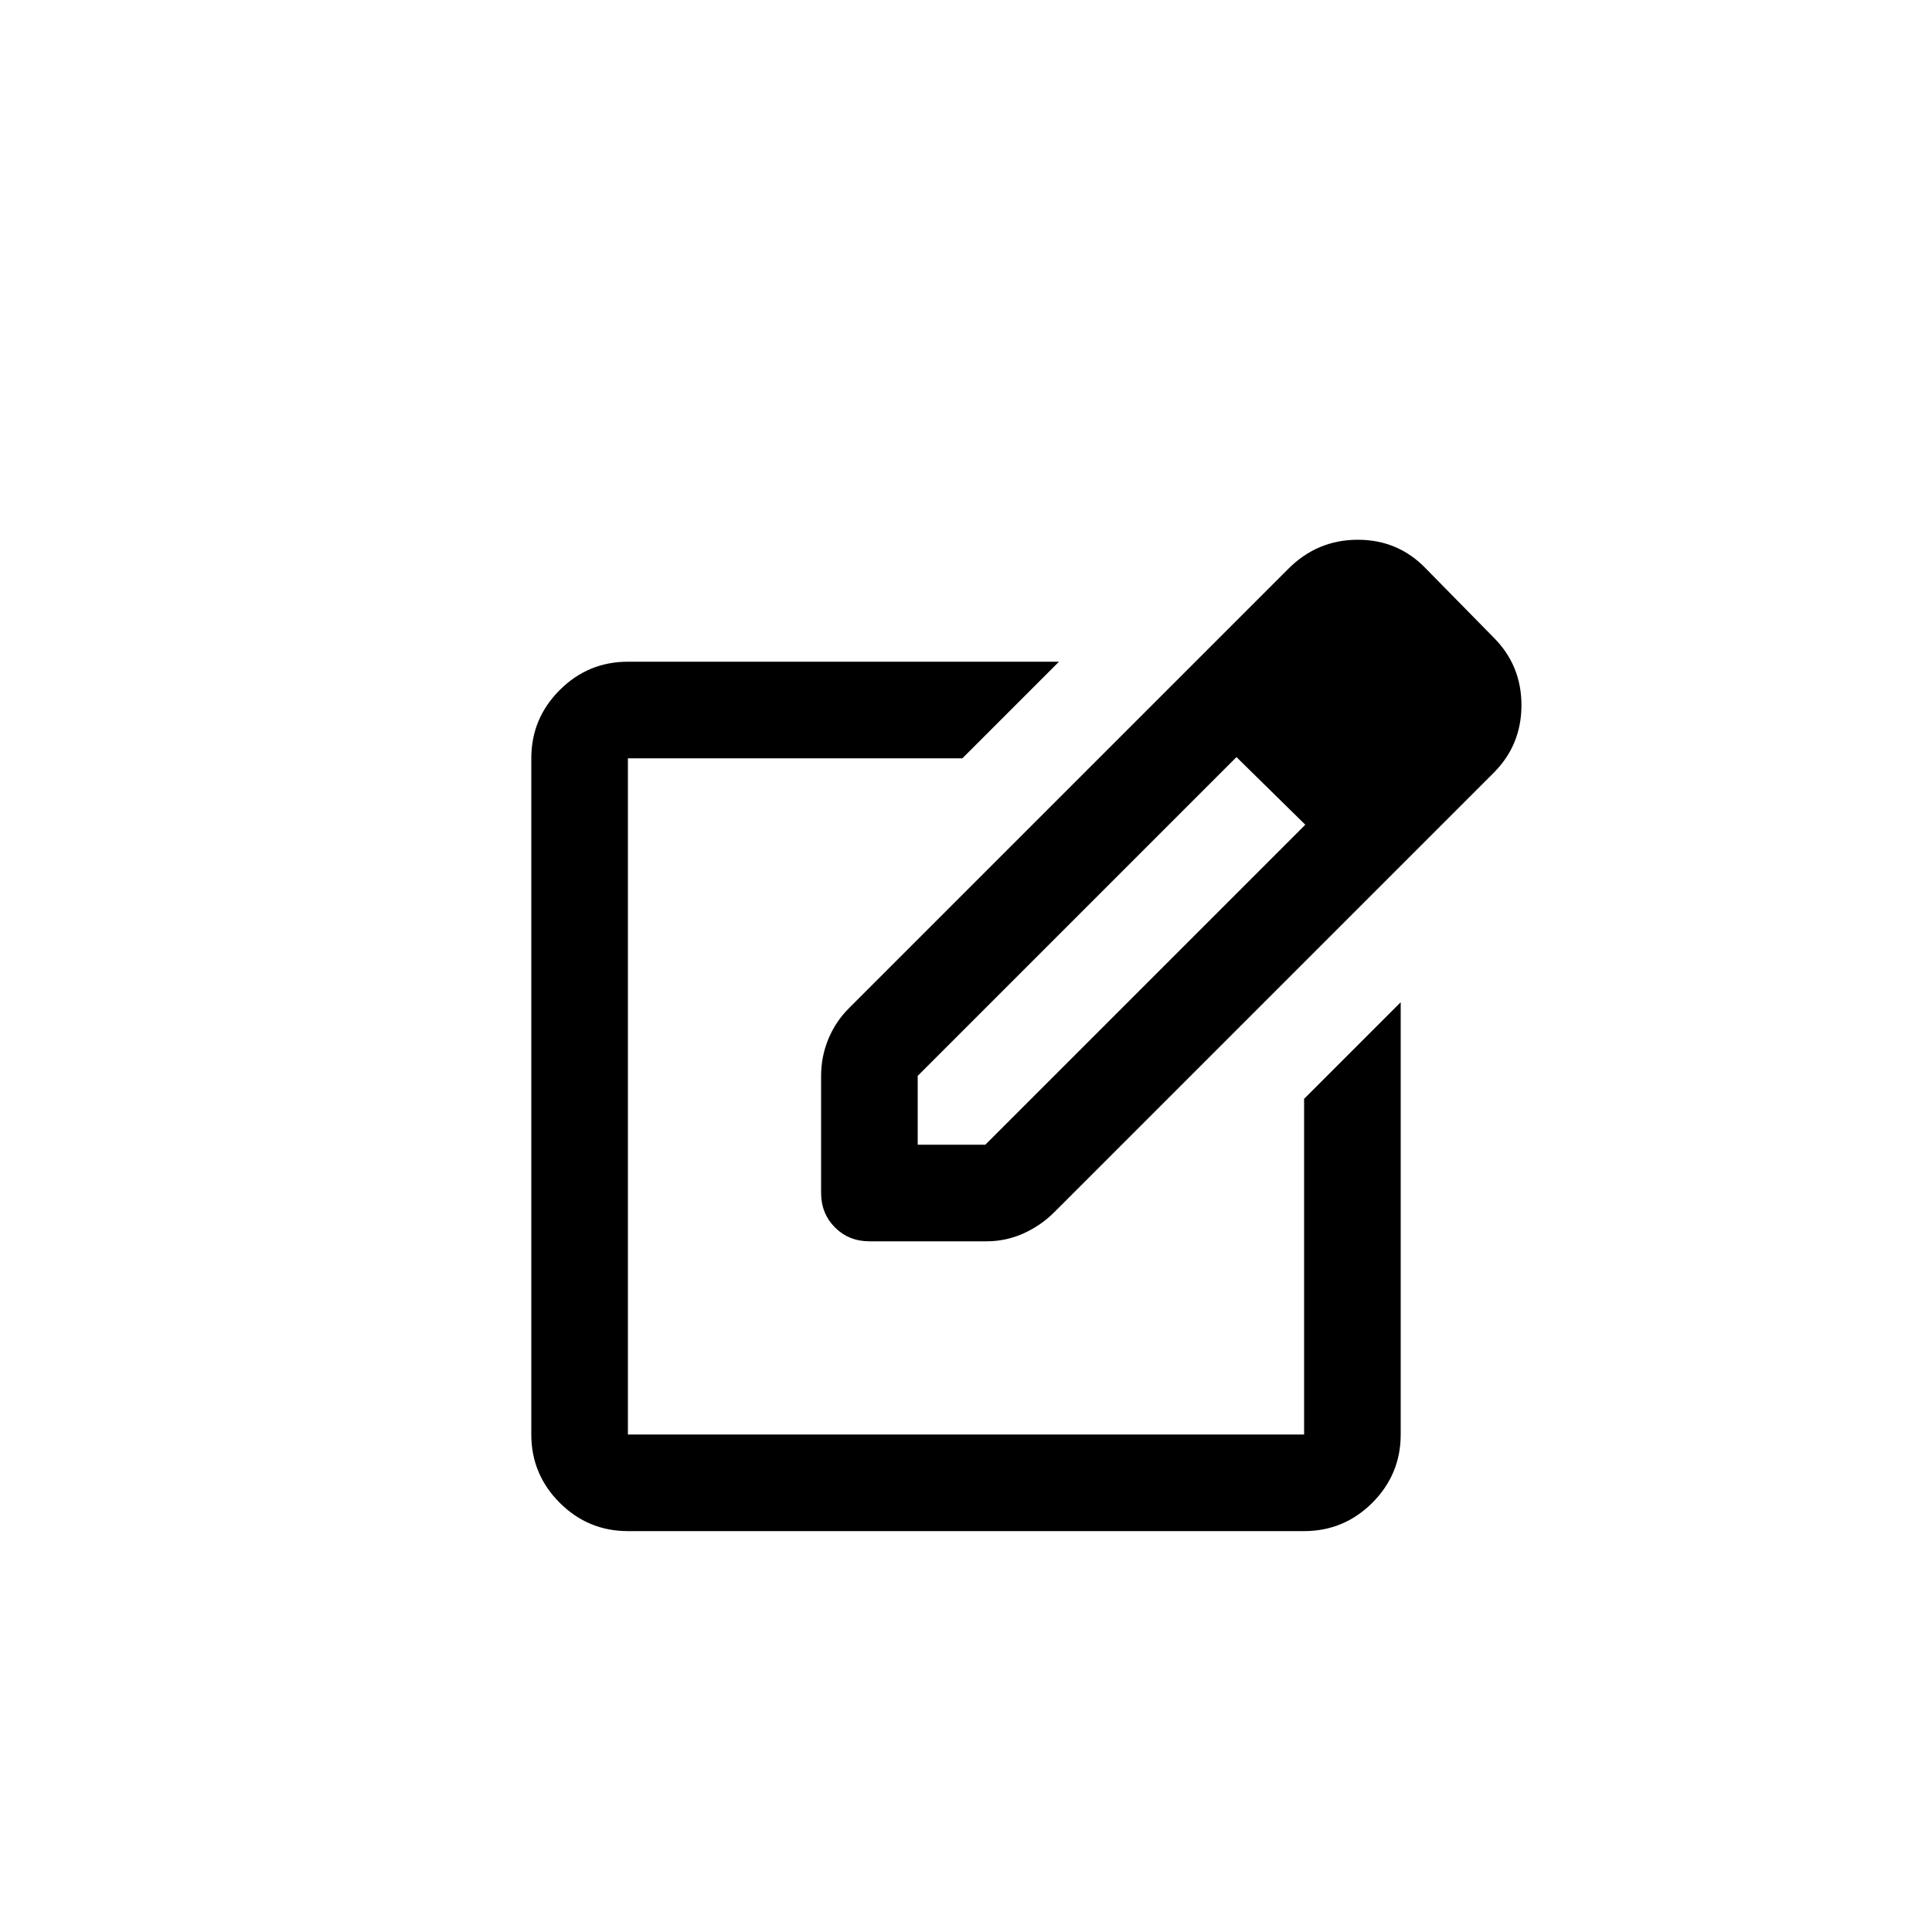
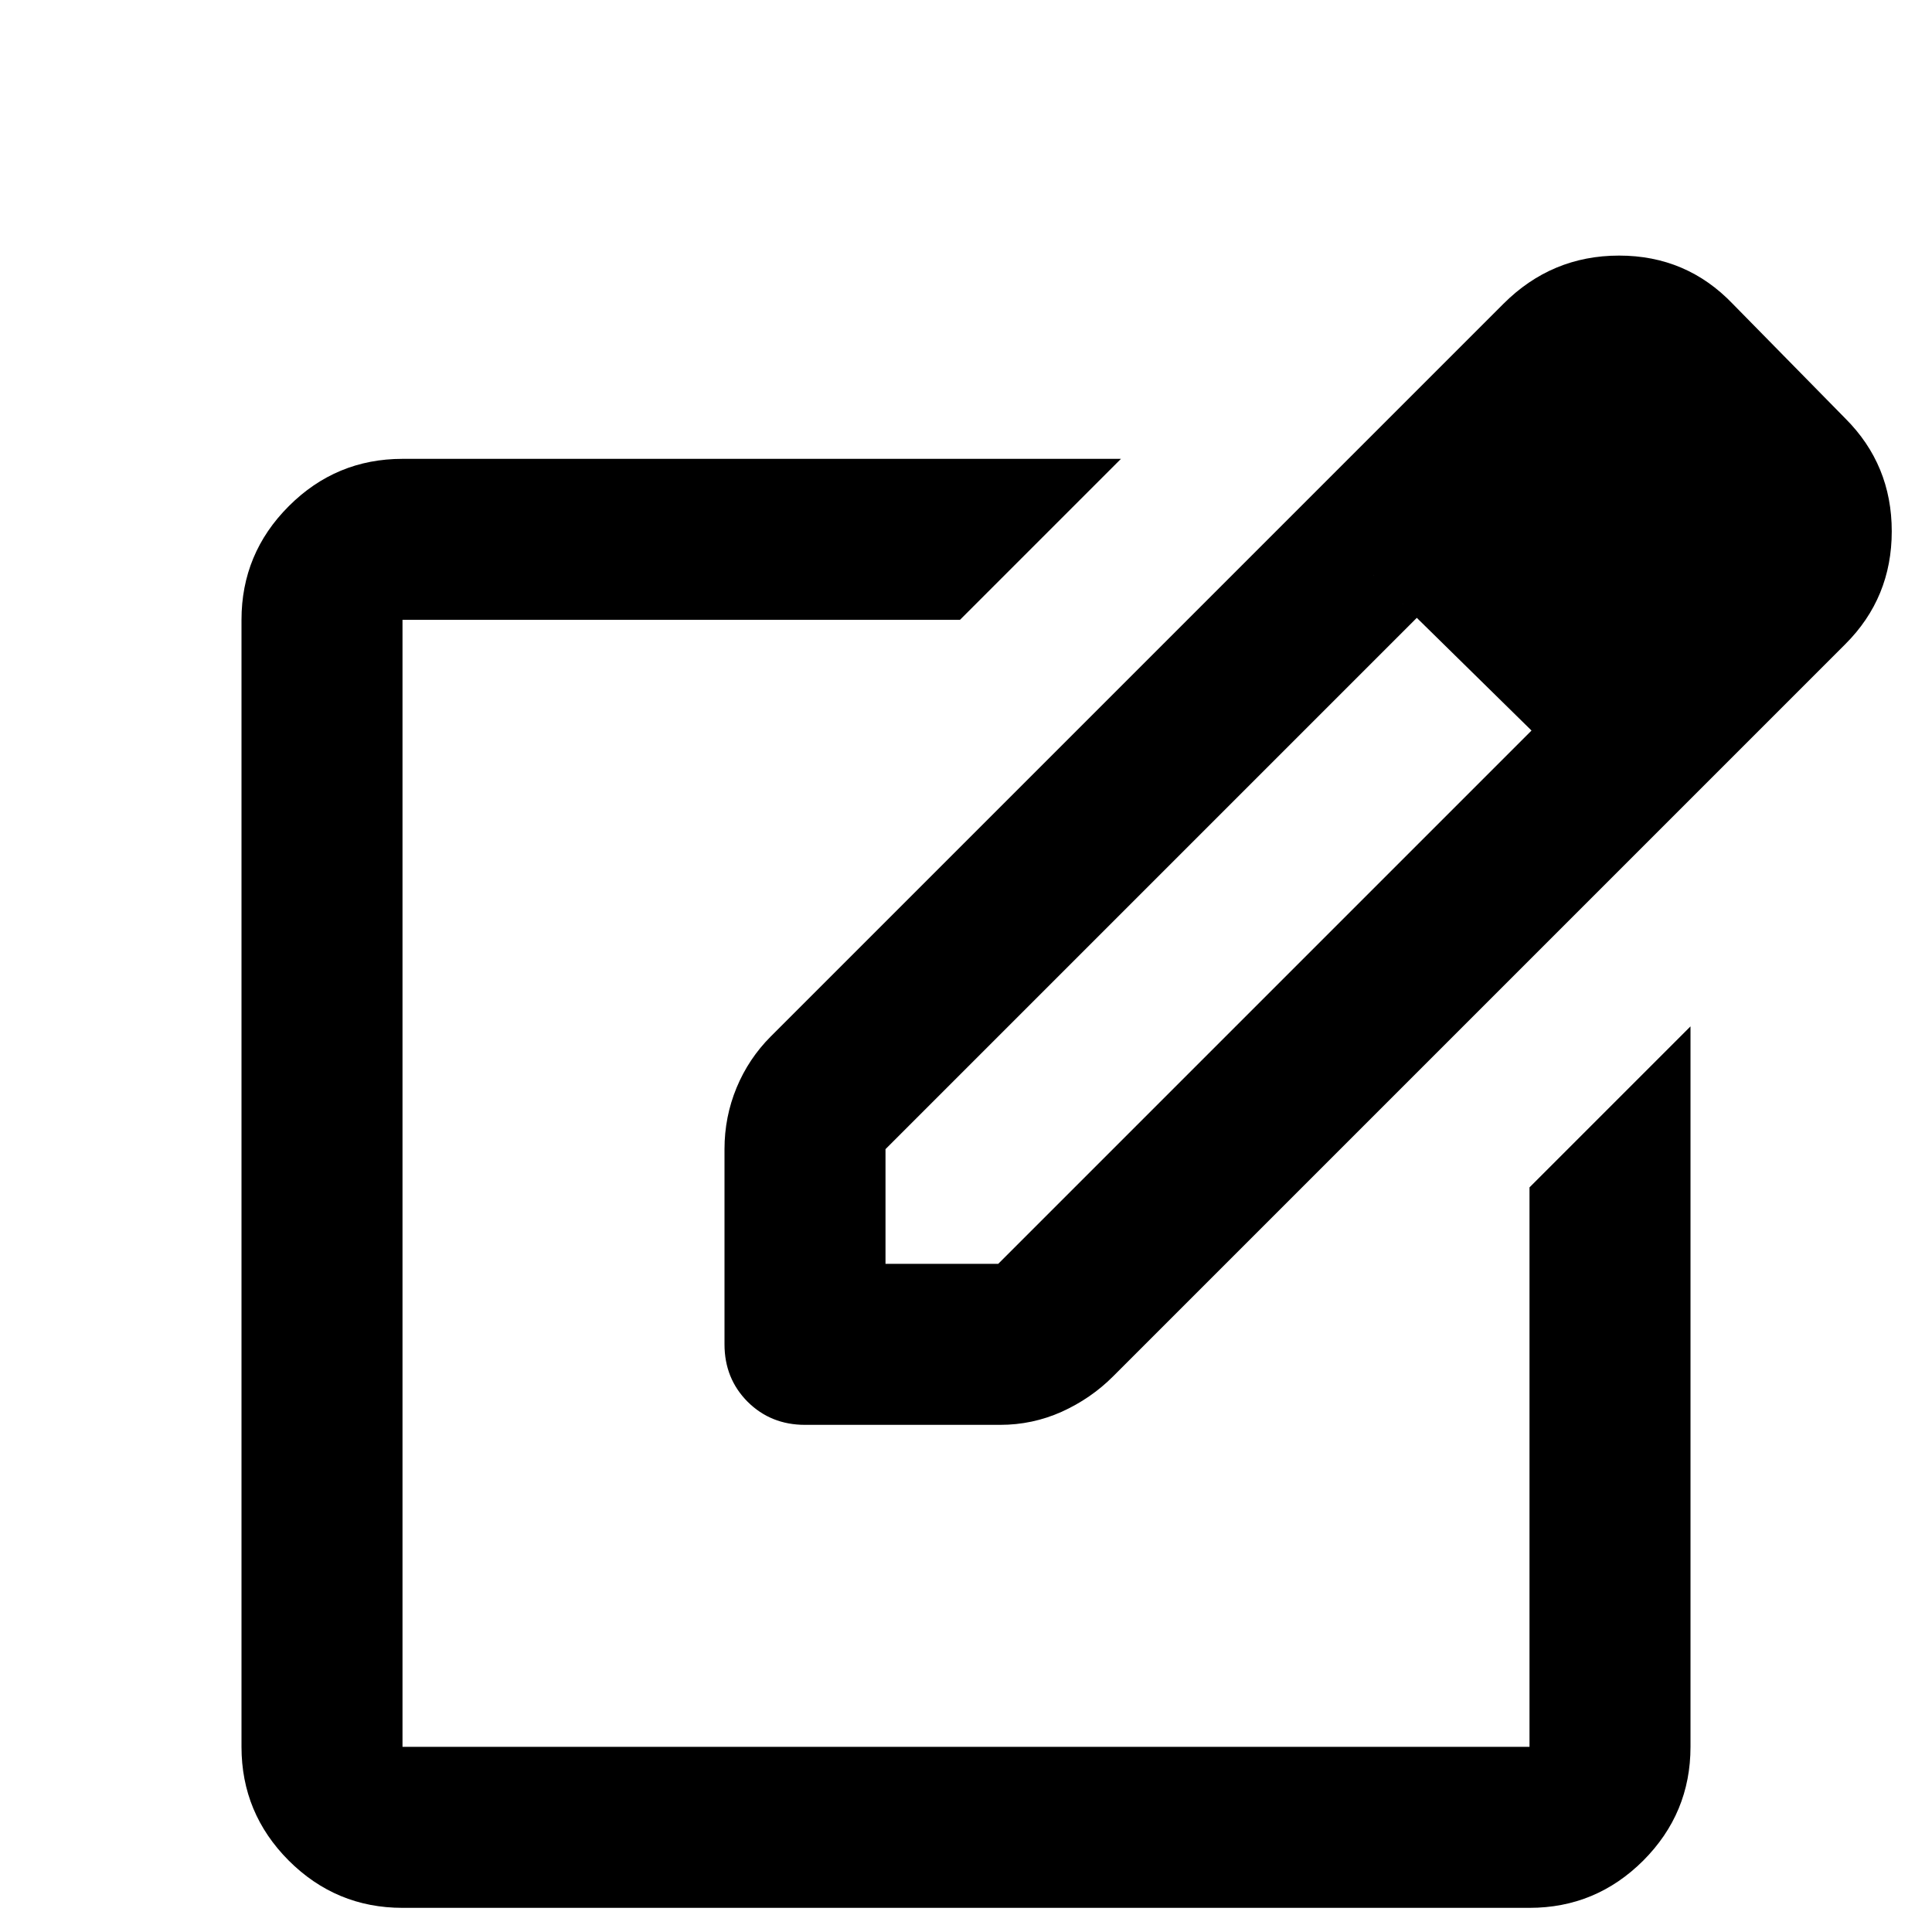
- <svg xmlns="http://www.w3.org/2000/svg" width="40" height="40" viewBox="0 0 40 40" fill="none">
-   <mask id="mask0_237_558" style="mask-type:alpha" maskUnits="userSpaceOnUse" x="8" y="8" width="24" height="24">
-     <rect x="8" y="8" width="24" height="24" fill="#D9D9D9" />
+ <svg xmlns="http://www.w3.org/2000/svg" width="24" height="24" viewBox="0 0 24 24" fill="none">
+   <mask id="mask0_235_366" style="mask-type:alpha" maskUnits="userSpaceOnUse" x="0" y="0" width="24" height="24">
+     <rect width="24" height="24" fill="#D9D9D9" />
  </mask>
-   <g mask="url(#mask0_237_558)">
-     <path d="M13 31.7C12.45 31.7 11.979 31.504 11.588 31.113C11.196 30.721 11 30.25 11 29.7V15.7C11 15.15 11.196 14.679 11.588 14.287C11.979 13.896 12.45 13.7 13 13.7H21.925L19.925 15.7H13V29.7H27V22.75L29 20.75V29.7C29 30.25 28.804 30.721 28.413 31.113C28.021 31.504 27.55 31.7 27 31.7H13ZM24.175 14.275L25.6 15.675L19 22.275V23.7H20.4L27.025 17.075L28.45 18.475L21.825 25.1C21.642 25.283 21.429 25.429 21.188 25.538C20.946 25.646 20.692 25.7 20.425 25.7H18C17.717 25.7 17.479 25.604 17.288 25.413C17.096 25.221 17 24.983 17 24.7V22.275C17 22.008 17.05 21.754 17.15 21.512C17.25 21.271 17.392 21.058 17.575 20.875L24.175 14.275ZM28.45 18.475L24.175 14.275L26.675 11.775C27.075 11.375 27.554 11.175 28.113 11.175C28.671 11.175 29.142 11.375 29.525 11.775L30.925 13.2C31.308 13.583 31.5 14.05 31.5 14.6C31.5 15.15 31.308 15.617 30.925 16L28.45 18.475Z" fill="black" />
+   <g mask="url(#mask0_235_366)">
+     <path d="M5 23.7C4.45 23.7 3.979 23.504 3.587 23.113C3.196 22.721 3 22.25 3 21.7V7.7C3 7.15 3.196 6.679 3.587 6.288C3.979 5.896 4.45 5.7 5 5.7H13.925L11.925 7.7H5V21.7H19V14.75L21 12.75V21.7C21 22.25 20.804 22.721 20.413 23.113C20.021 23.504 19.55 23.7 19 23.7H5ZM16.175 6.275L17.6 7.675L11 14.275V15.7H12.4L19.025 9.075L20.45 10.475L13.825 17.1C13.642 17.283 13.429 17.429 13.188 17.538C12.946 17.646 12.692 17.7 12.425 17.7H10C9.717 17.7 9.479 17.604 9.287 17.413C9.096 17.221 9 16.983 9 16.7V14.275C9 14.008 9.05 13.754 9.15 13.512C9.25 13.271 9.392 13.058 9.575 12.875L16.175 6.275ZM20.45 10.475L16.175 6.275L18.675 3.775C19.075 3.375 19.554 3.175 20.113 3.175C20.671 3.175 21.142 3.375 21.525 3.775L22.925 5.2C23.308 5.583 23.5 6.05 23.5 6.6C23.5 7.15 23.308 7.617 22.925 8L20.45 10.475Z" fill="black" />
  </g>
</svg>
